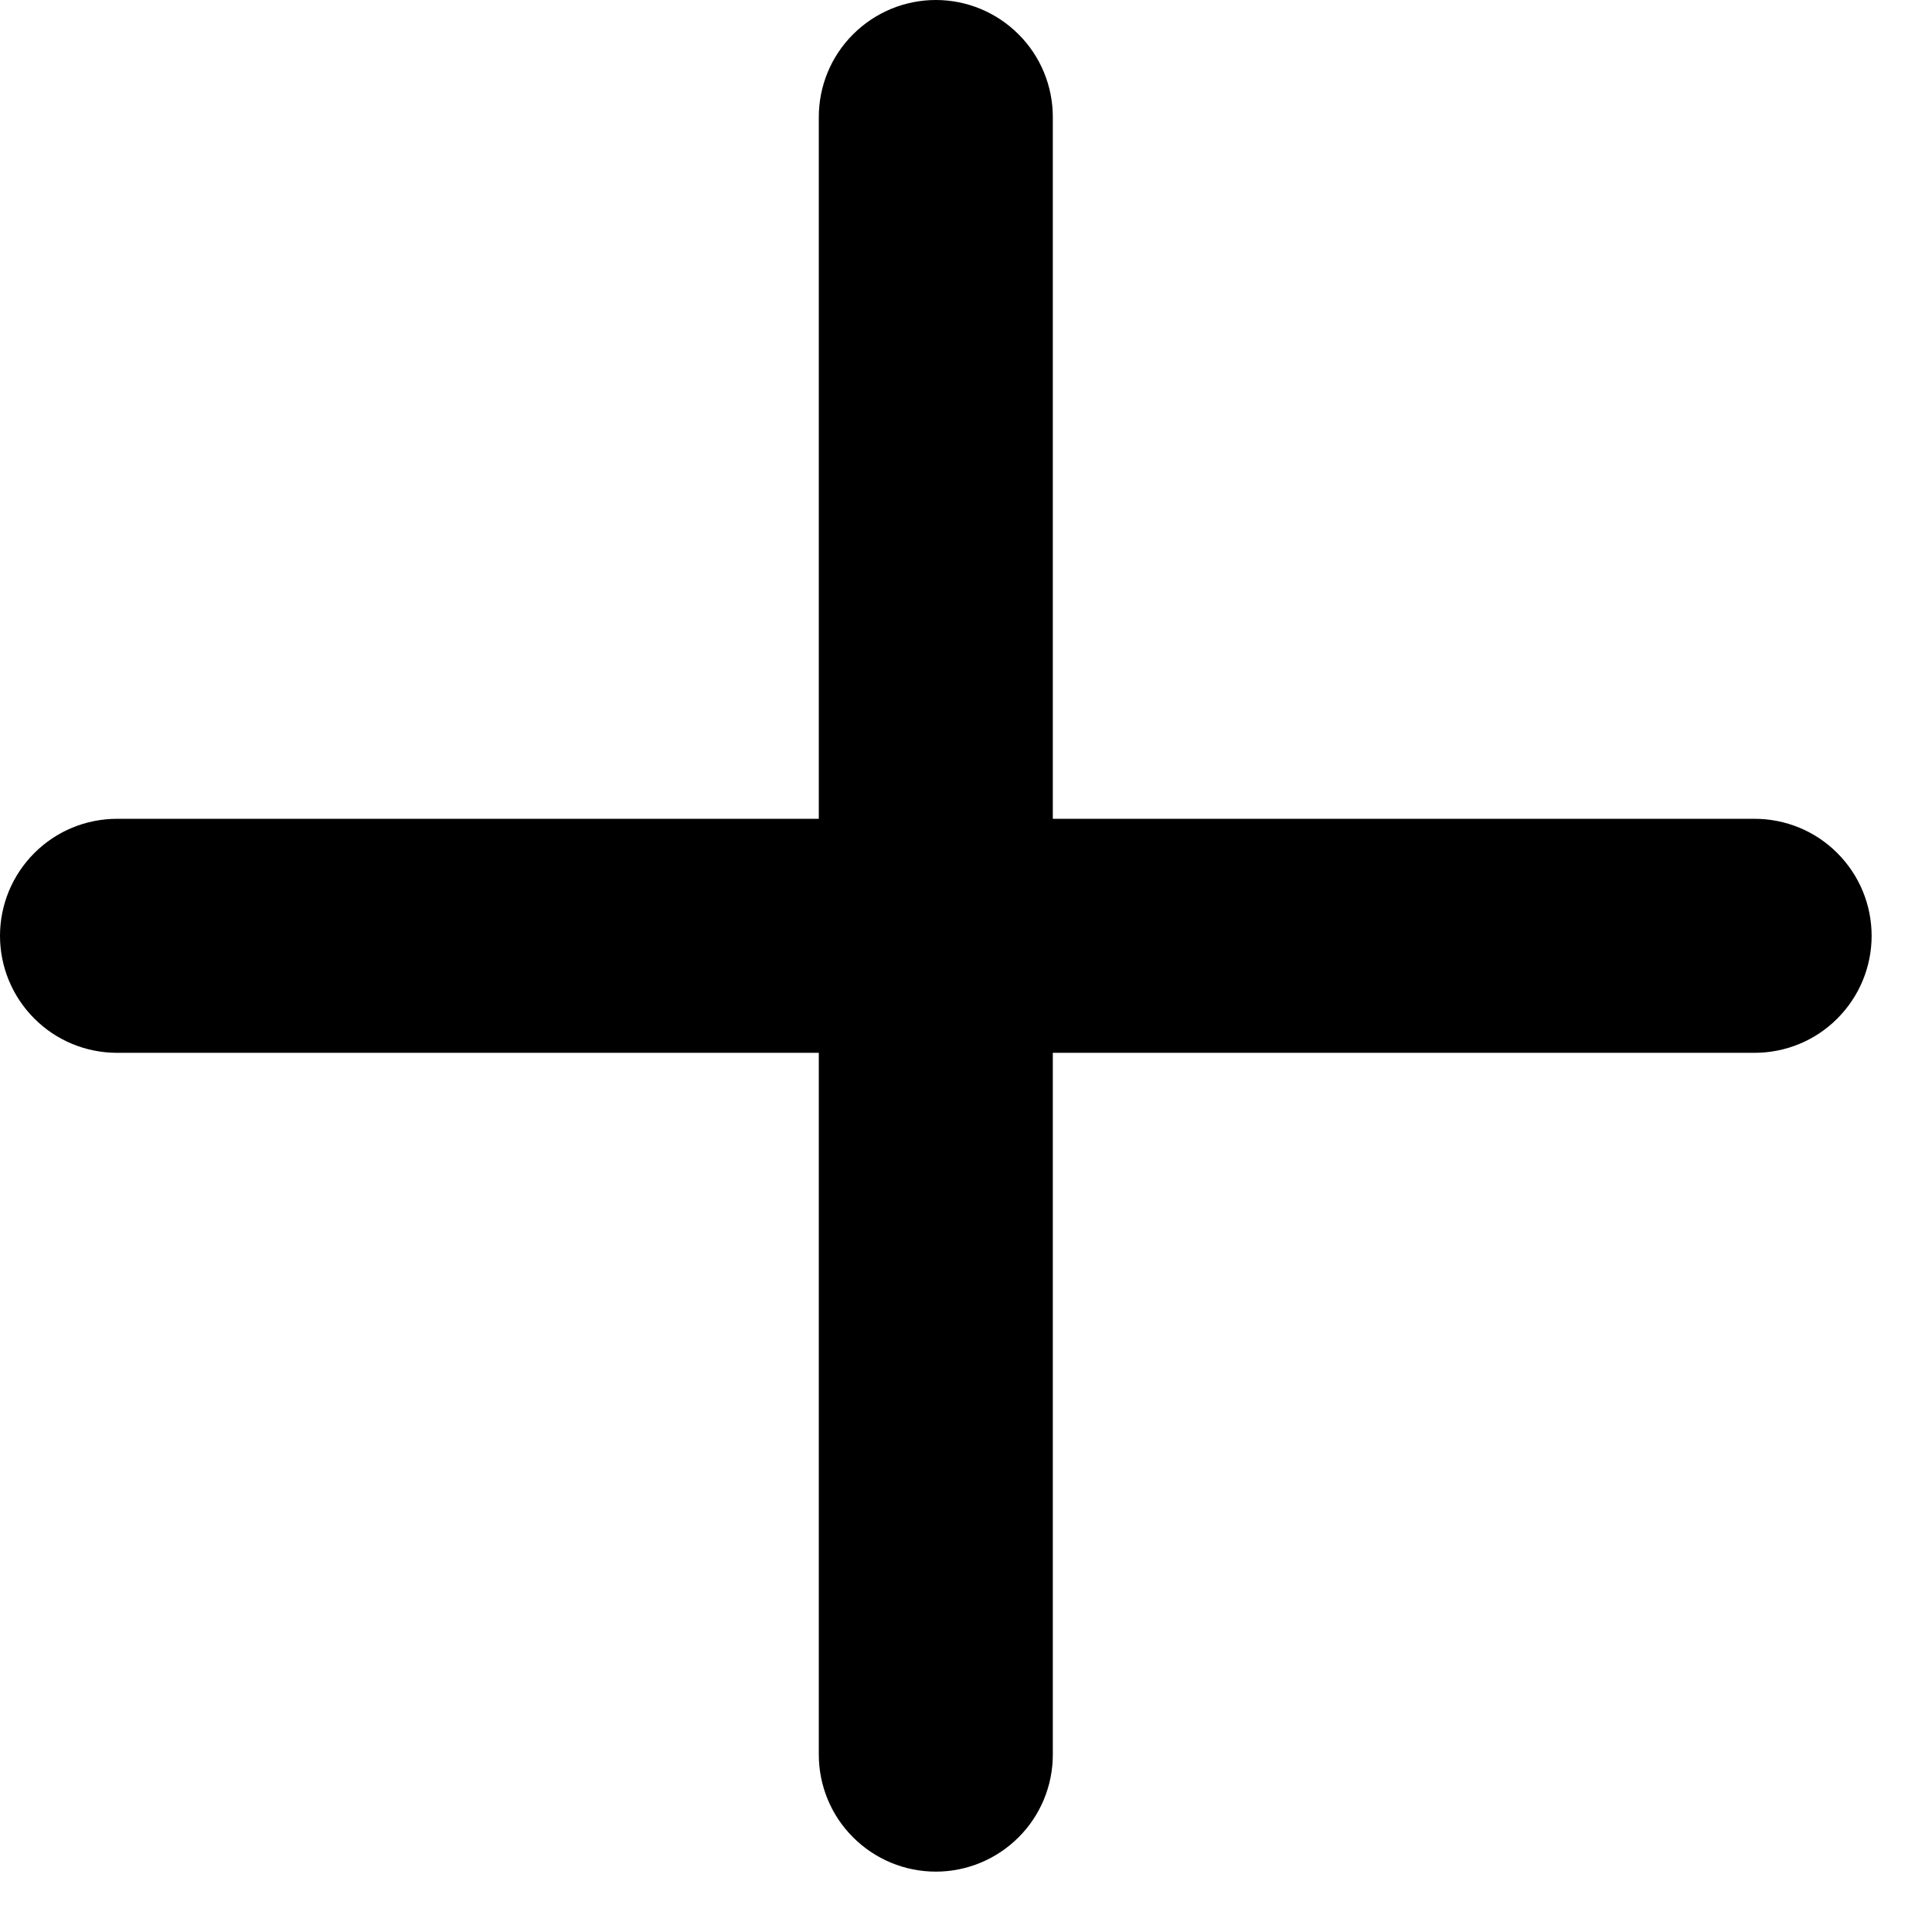
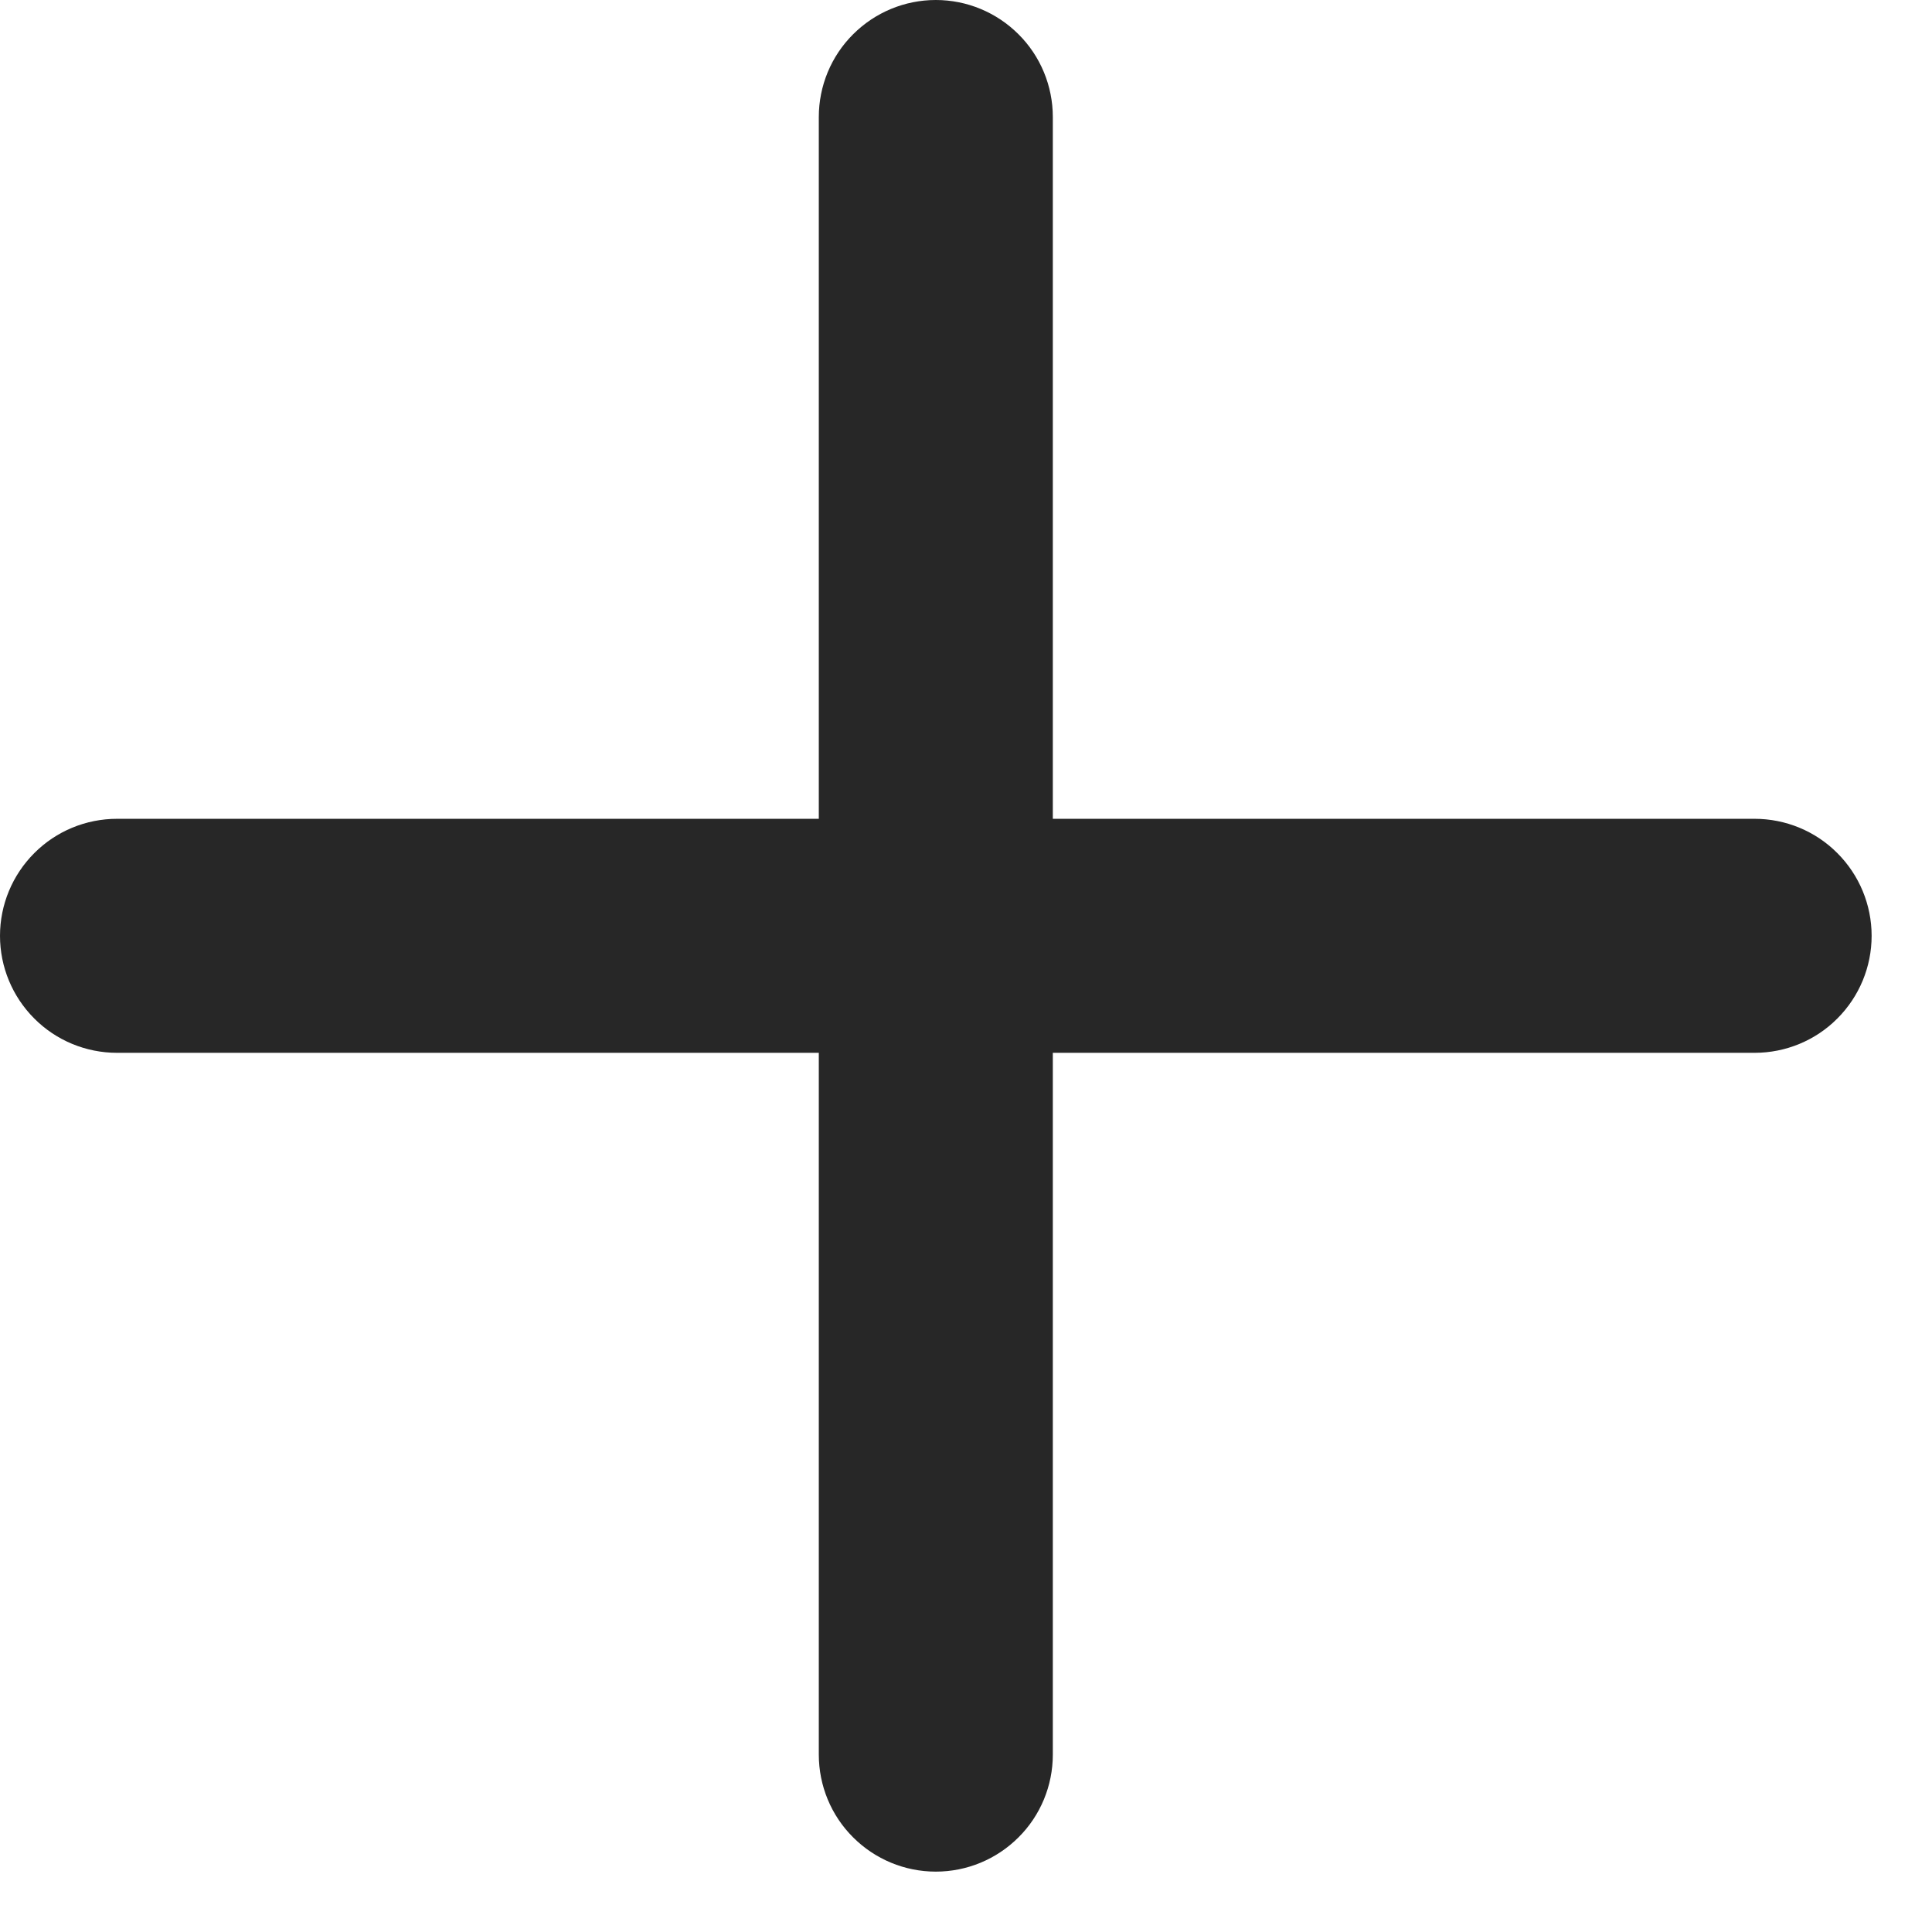
<svg xmlns="http://www.w3.org/2000/svg" width="16" height="16" viewBox="0 0 16 16">
-   <path d="M7.75 0C8.007 0 8.253 0.102 8.435 0.284C8.617 0.465 8.719 0.712 8.719 0.969V6.781H14.531C14.788 6.781 15.035 6.883 15.216 7.065C15.398 7.247 15.5 7.493 15.5 7.75C15.5 8.007 15.398 8.253 15.216 8.435C15.035 8.617 14.788 8.719 14.531 8.719H8.719V14.531C8.719 14.788 8.617 15.035 8.435 15.216C8.253 15.398 8.007 15.5 7.75 15.5C7.493 15.5 7.247 15.398 7.065 15.216C6.883 15.035 6.781 14.788 6.781 14.531V8.719H0.969C0.712 8.719 0.465 8.617 0.284 8.435C0.102 8.253 0 8.007 0 7.75C0 7.493 0.102 7.247 0.284 7.065C0.465 6.883 0.712 6.781 0.969 6.781H6.781V0.969C6.781 0.712 6.883 0.465 7.065 0.284C7.247 0.102 7.493 0 7.75 0Z" fill="currentColor" />
+   <path d="M7.75 0C8.007 0 8.253 0.102 8.435 0.284C8.617 0.465 8.719 0.712 8.719 0.969V6.781H14.531C14.788 6.781 15.035 6.883 15.216 7.065C15.398 7.247 15.5 7.493 15.5 7.75C15.5 8.007 15.398 8.253 15.216 8.435C15.035 8.617 14.788 8.719 14.531 8.719H8.719V14.531C8.719 14.788 8.617 15.035 8.435 15.216C8.253 15.398 8.007 15.5 7.75 15.5C7.493 15.5 7.247 15.398 7.065 15.216C6.883 15.035 6.781 14.788 6.781 14.531V8.719H0.969C0.712 8.719 0.465 8.617 0.284 8.435C0.102 8.253 0 8.007 0 7.75C0 7.493 0.102 7.247 0.284 7.065C0.465 6.883 0.712 6.781 0.969 6.781H6.781V0.969C6.781 0.712 6.883 0.465 7.065 0.284C7.247 0.102 7.493 0 7.75 0Z" fill="#272727" />
</svg>
